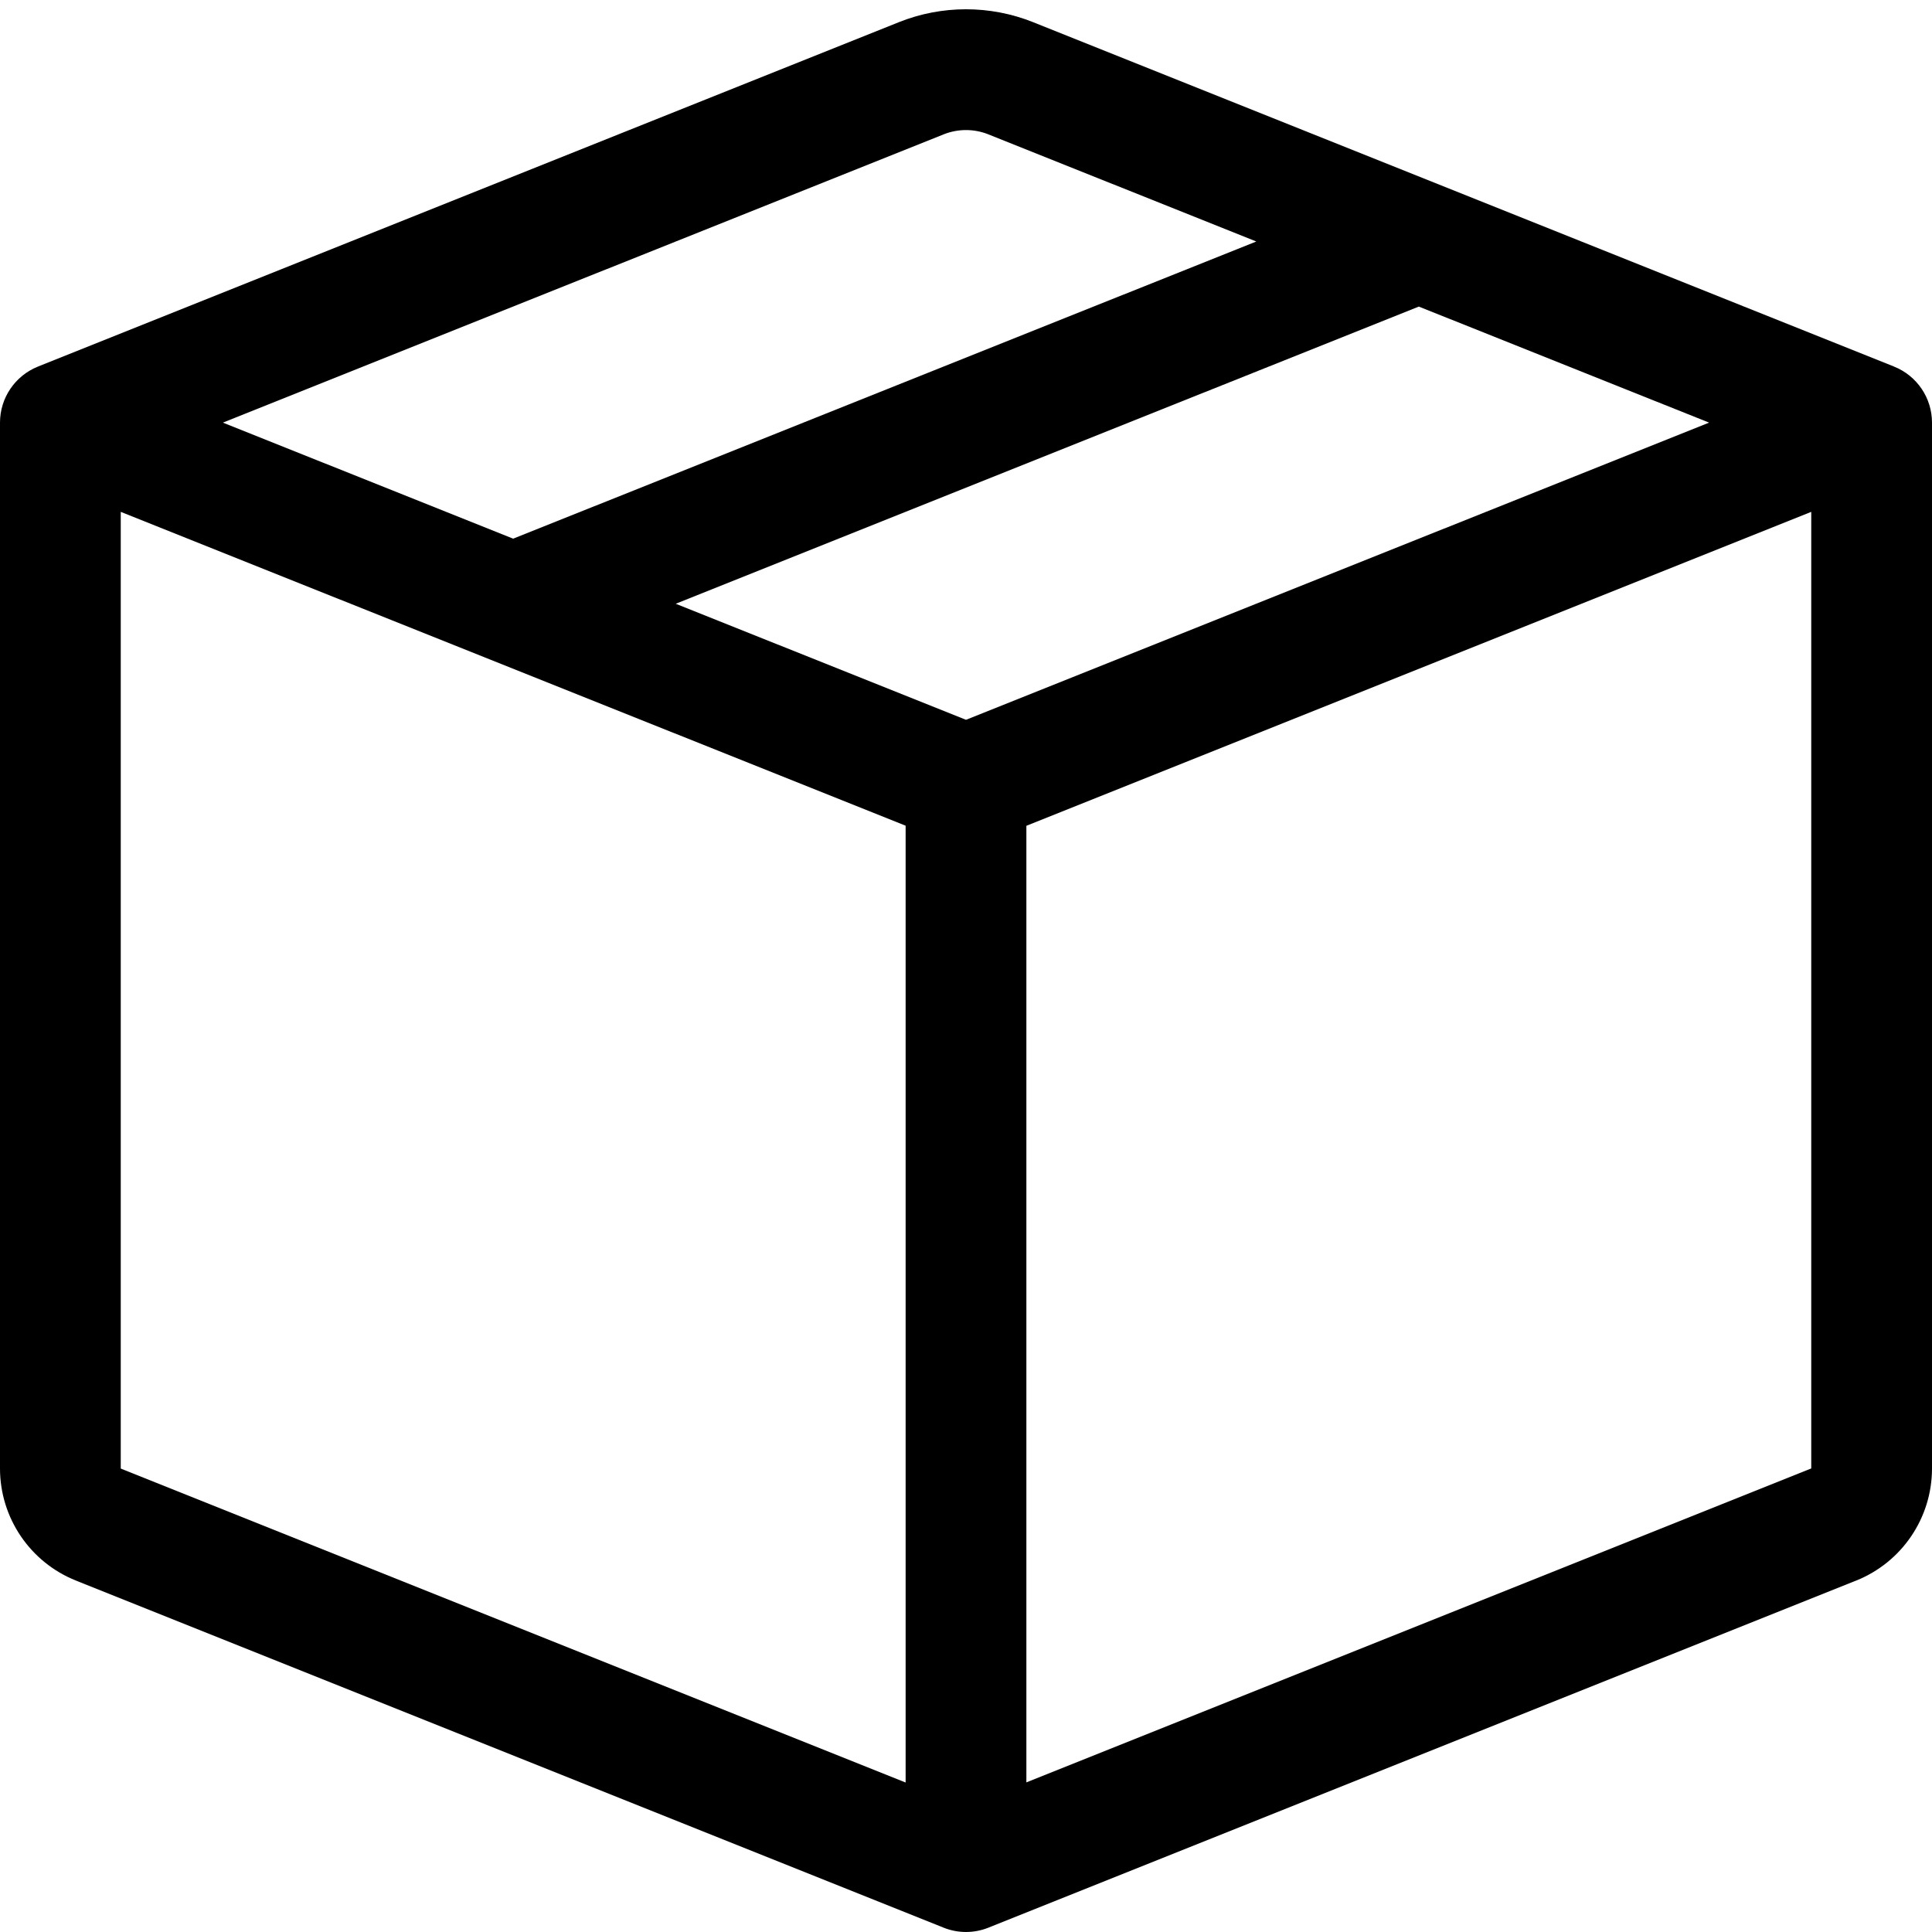
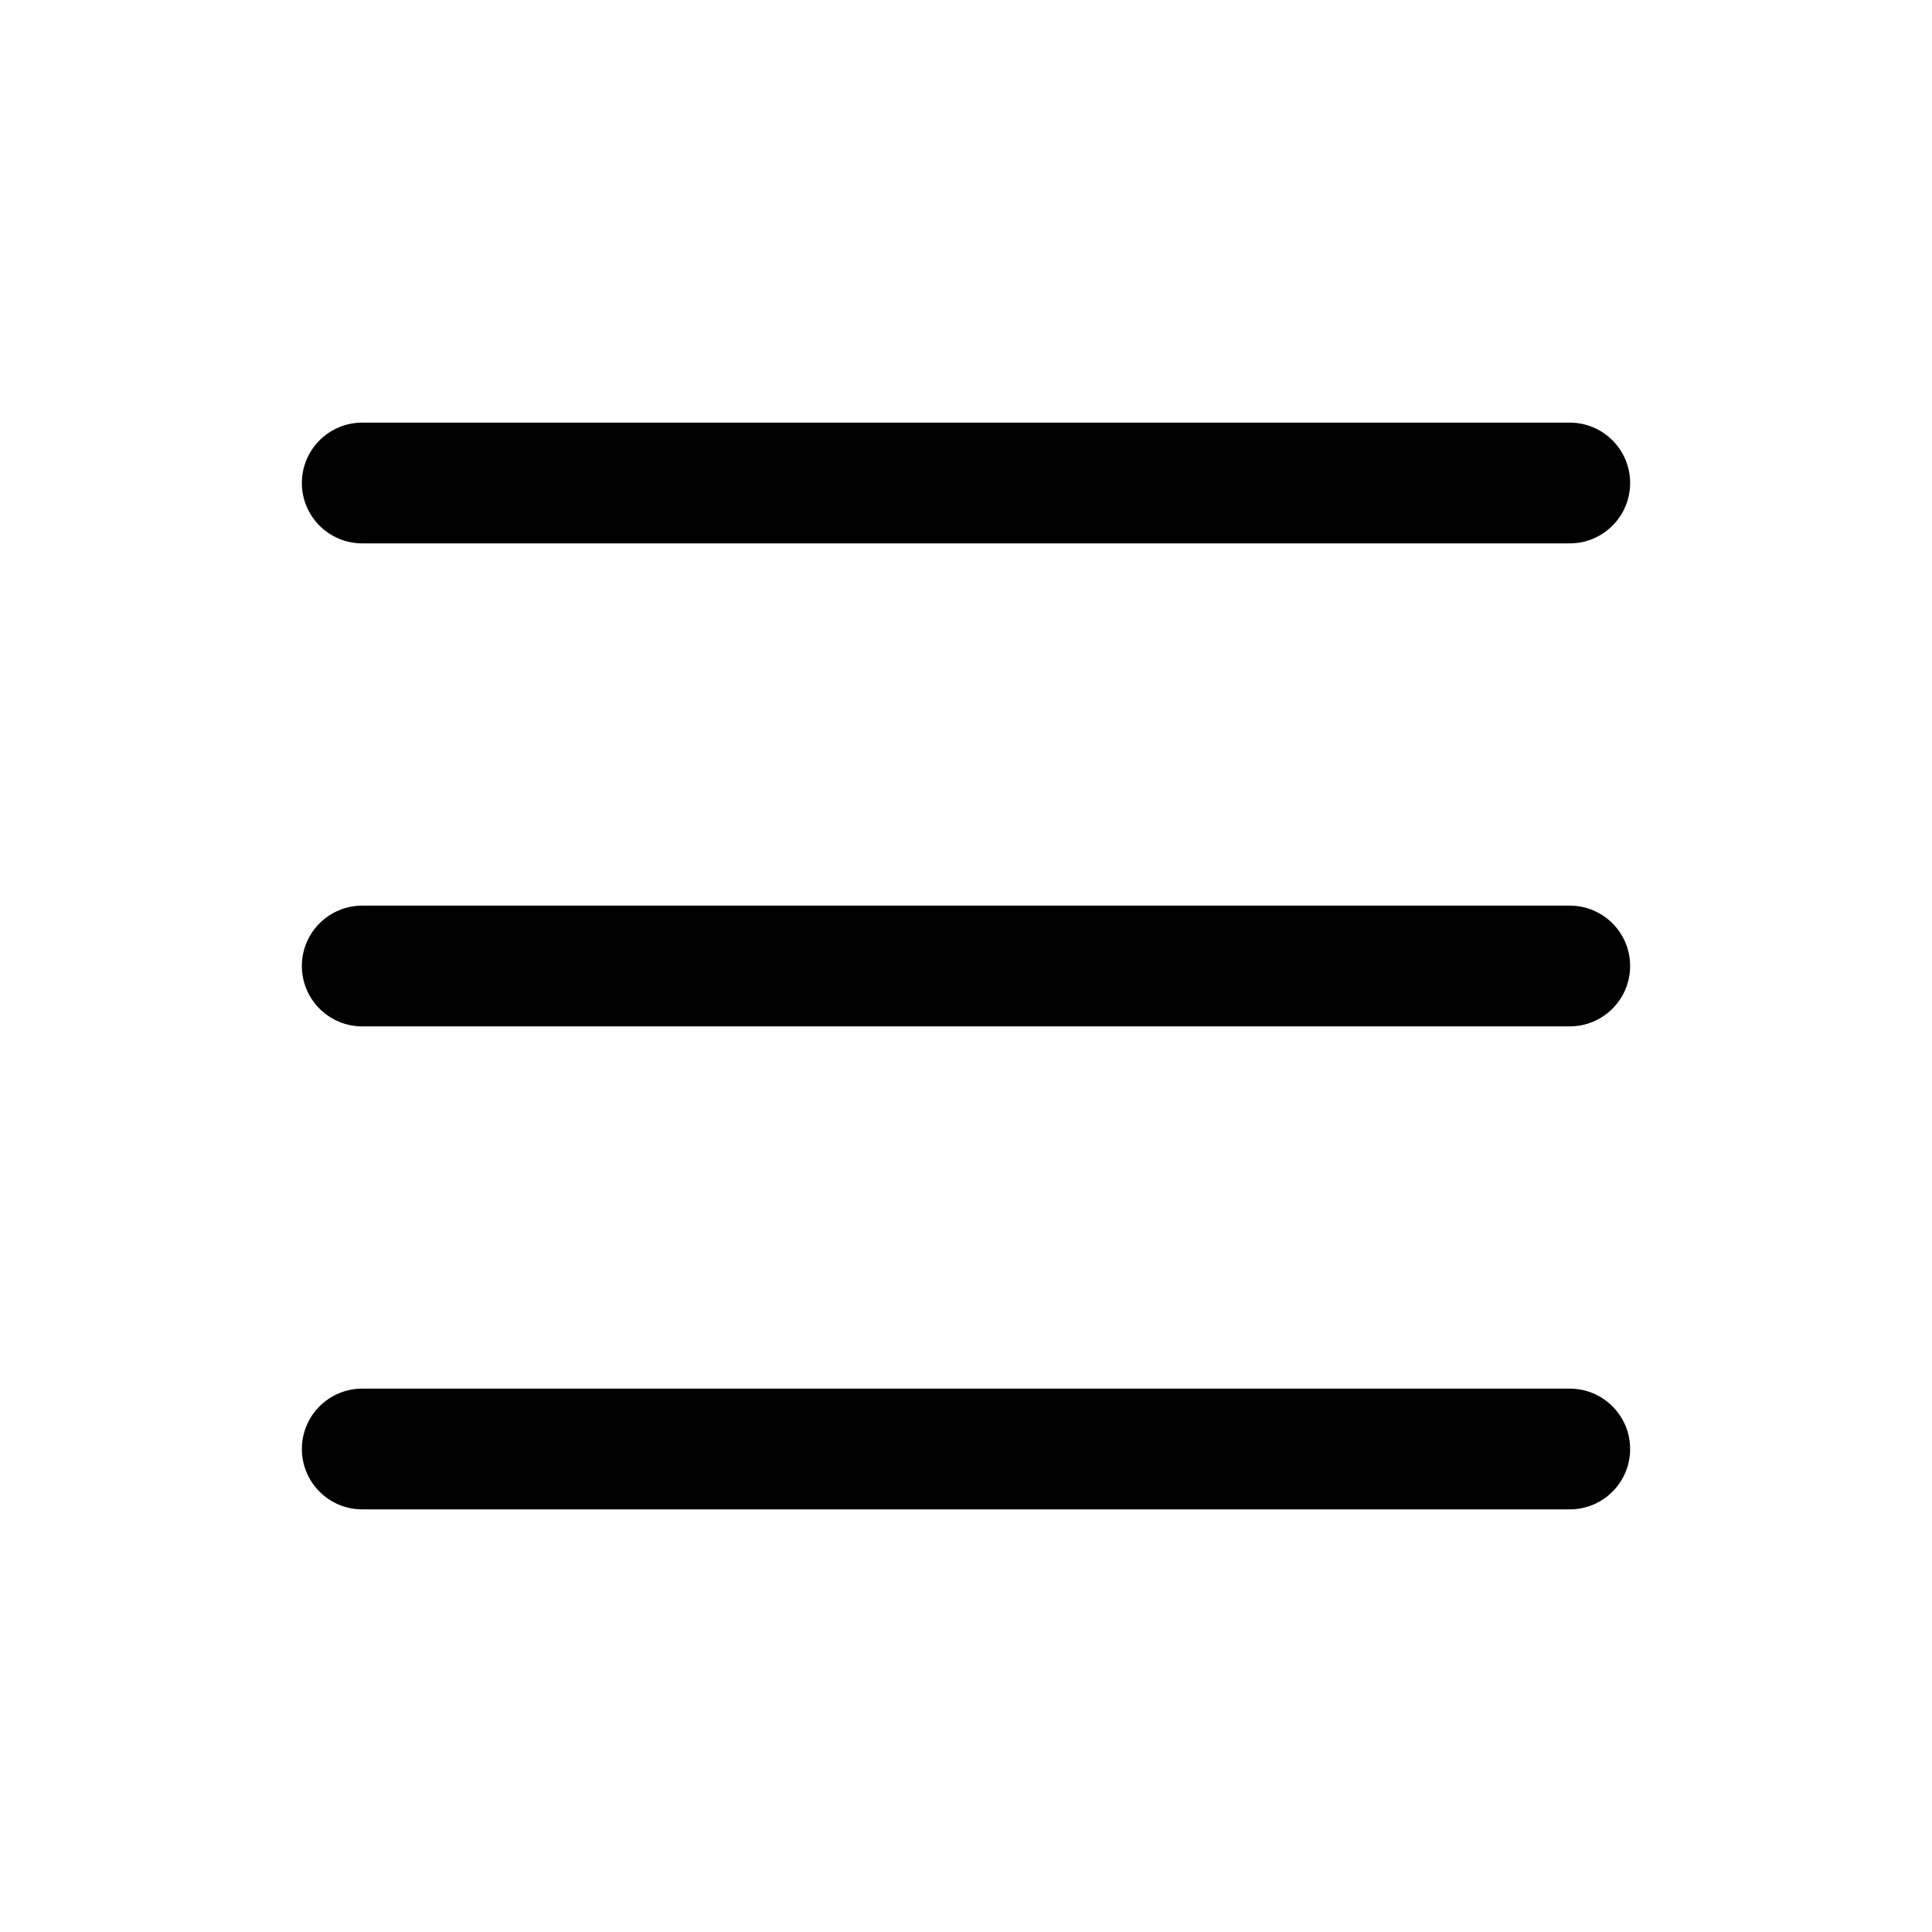
- <svg xmlns="http://www.w3.org/2000/svg" width="16" height="16" fill="currentColor" class="bi bi-box-seam" viewBox="0 0 16 16">
-   <path d="M8.186 1.113a.5.5 0 0 0-.372 0L1.846 3.5l2.404.961L10.404 2l-2.218-.887zm3.564 1.426L5.596 5 8 5.961 14.154 3.5l-2.404-.961zm3.25 1.7-6.5 2.6v7.922l6.5-2.6V4.24zM7.5 14.762V6.838L1 4.239v7.923l6.5 2.6zM7.443.184a1.5 1.5 0 0 1 1.114 0l7.129 2.852A.5.5 0 0 1 16 3.5v8.662a1 1 0 0 1-.629.928l-7.185 2.874a.5.5 0 0 1-.372 0L.63 13.09a1 1 0 0 1-.63-.928V3.5a.5.5 0 0 1 .314-.464L7.443.184z" />
+ <svg xmlns="http://www.w3.org/2000/svg" width="16" height="16" fill="currentColor" class="bi bi-list" viewBox="0 0 16 16">
+   <path fill-rule="evenodd" d="M2.5 12a.5.5 0 0 1 .5-.5h10a.5.5 0 0 1 0 1H3a.5.5 0 0 1-.5-.5zm0-4a.5.5 0 0 1 .5-.5h10a.5.5 0 0 1 0 1H3a.5.5 0 0 1-.5-.5zm0-4a.5.5 0 0 1 .5-.5h10a.5.5 0 0 1 0 1H3a.5.5 0 0 1-.5-.5z" />
</svg>
